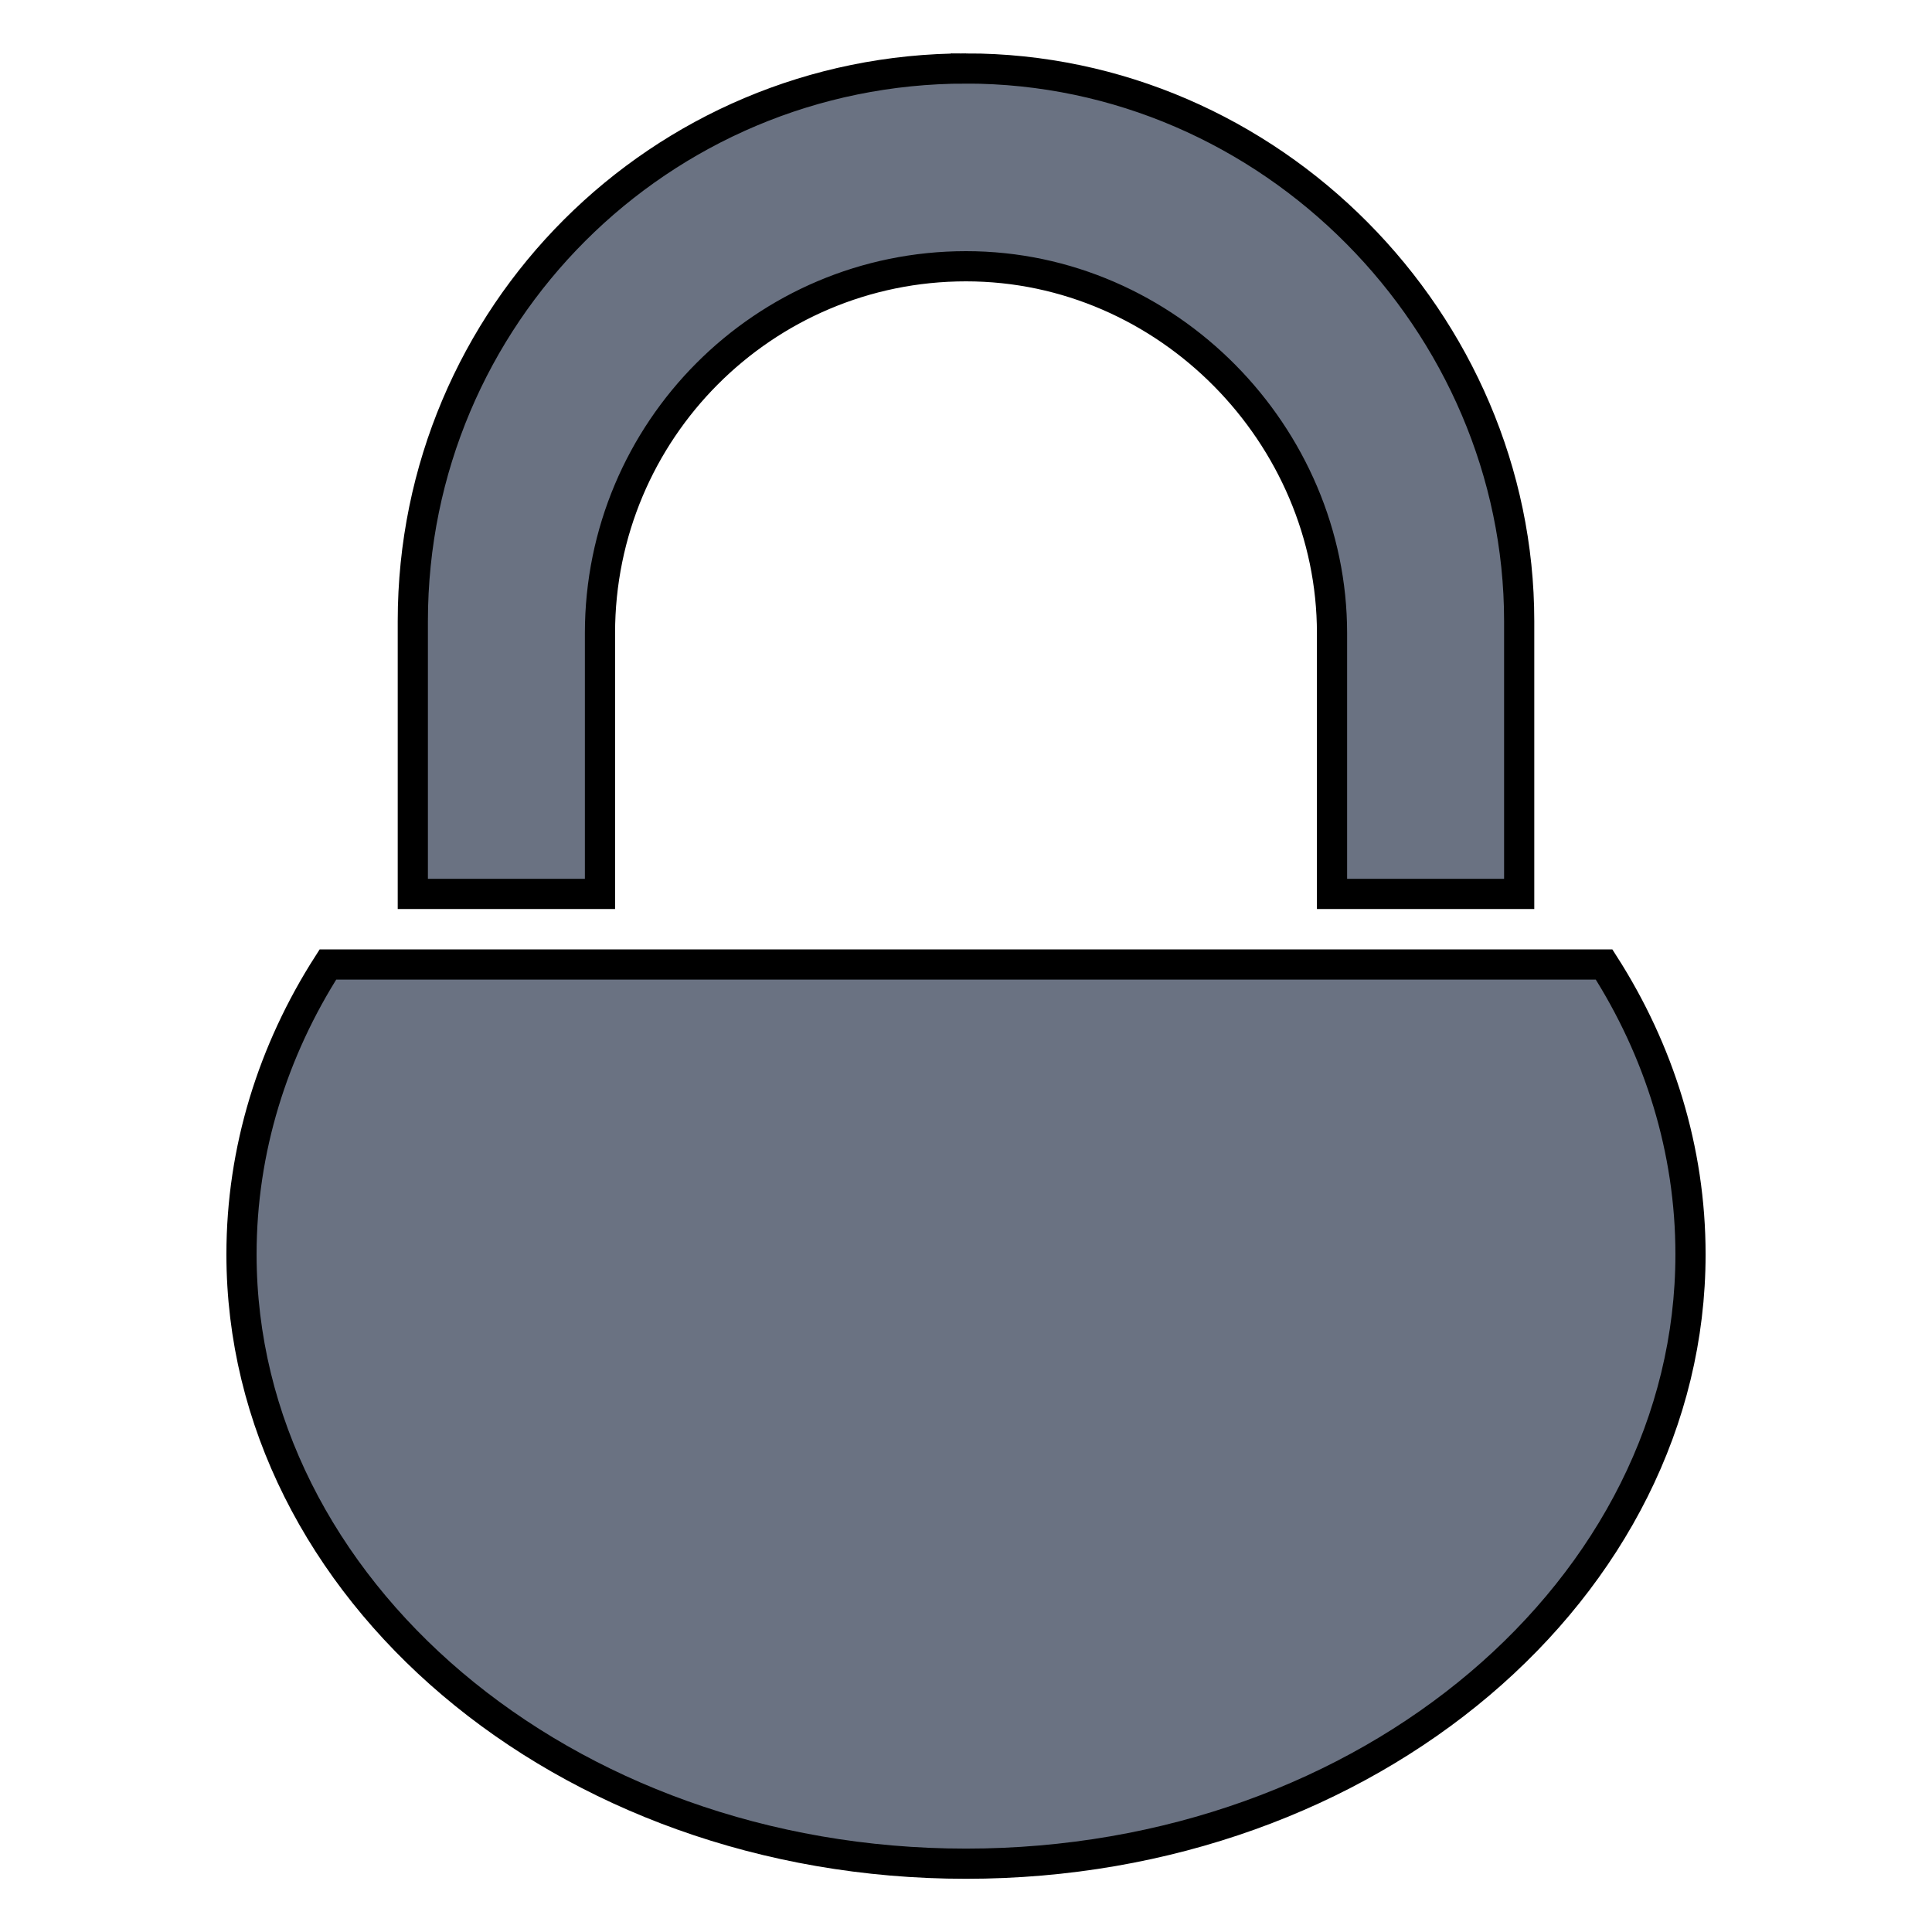
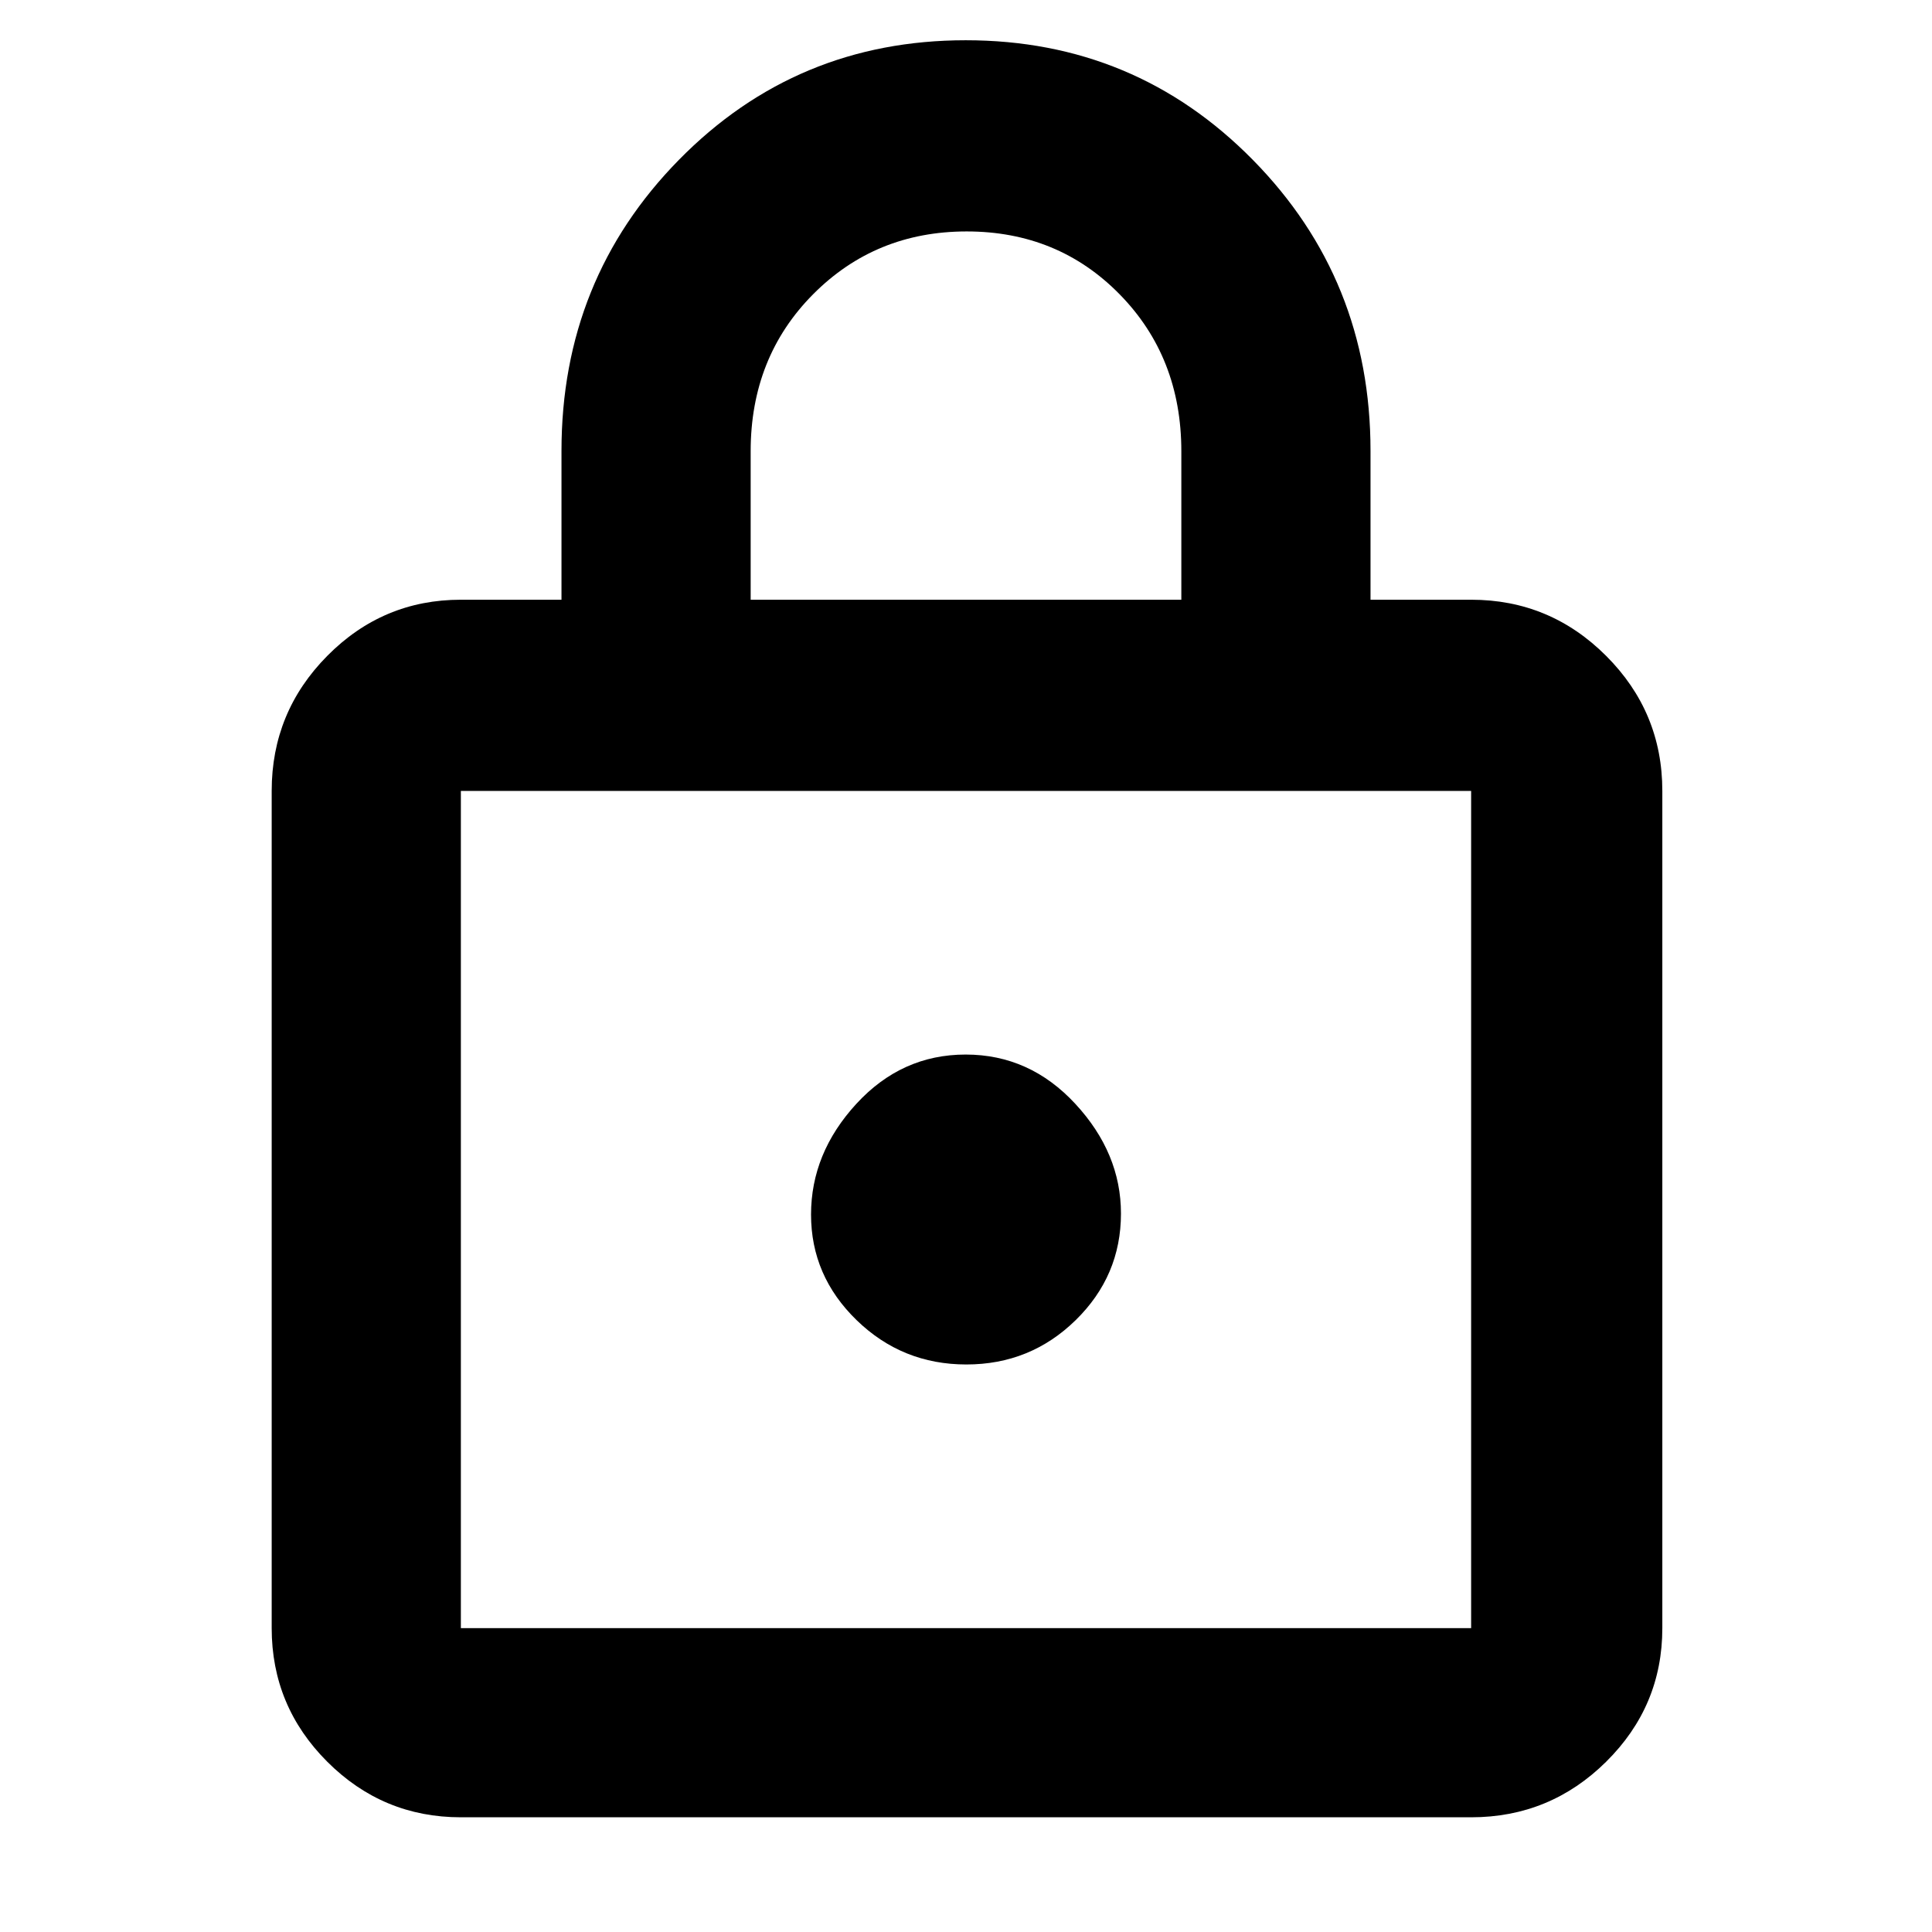
- <svg xmlns="http://www.w3.org/2000/svg" viewBox="0 0 512 512" style="height: 512px; width: 512px;">
-   <g class="" transform="translate(0,0)" style="">
-     <path d="M256 18.15c-81.1 0-146.6 65.51-146.6 146.45v72.3H159v-69.1c0-53.7 43.4-97.24 97-97.24 53.5 0 97 44.84 97 97.24v69.1h49.6v-72.3c0-78.94-65.7-146.45-146.6-146.45zM86.9 255.6C72.3 278.4 64 304.7 64 332.4c0 88.3 85 161.5 192 161.5s192-73.2 192-161.5c0-27.7-8.3-54-22.9-76.8z" fill="#6a7282" fill-opacity="1" stroke="#000000" stroke-opacity="1" stroke-width="8" />
-   </g>
+ <svg xmlns="http://www.w3.org/2000/svg" height="48px" viewBox="0 -960 960 960" width="48px" fill="#000000">
+   <path d="M229-57q-38.78 0-66.39-27.61T135-151v-416q0-39.19 27.61-67.09Q190.22-662 229-662h50v-74q0-85.19 58.37-144.59Q395.73-940 479.87-940q84.13 0 142.63 59.41Q681-821.19 681-736v74h50q39.19 0 67.09 27.91Q826-606.19 826-567v416q0 38.78-27.91 66.39Q770.19-57 731-57H229Zm0-94h502v-416H229v416Zm305.5-153.03Q557-326.06 557-357q0-30-22.67-54.5t-54.5-24.5q-31.83 0-54.33 24.5t-22.5 55q0 30.5 22.67 52.5t54.5 22q31.83 0 54.33-22.03ZM373-662h214v-73.77q0-46.73-30.65-77.98-30.64-31.25-76-31.25Q435-845 404-813.75q-31 31.25-31 77.98V-662ZM229-151v-416 416Z" />
</svg>
